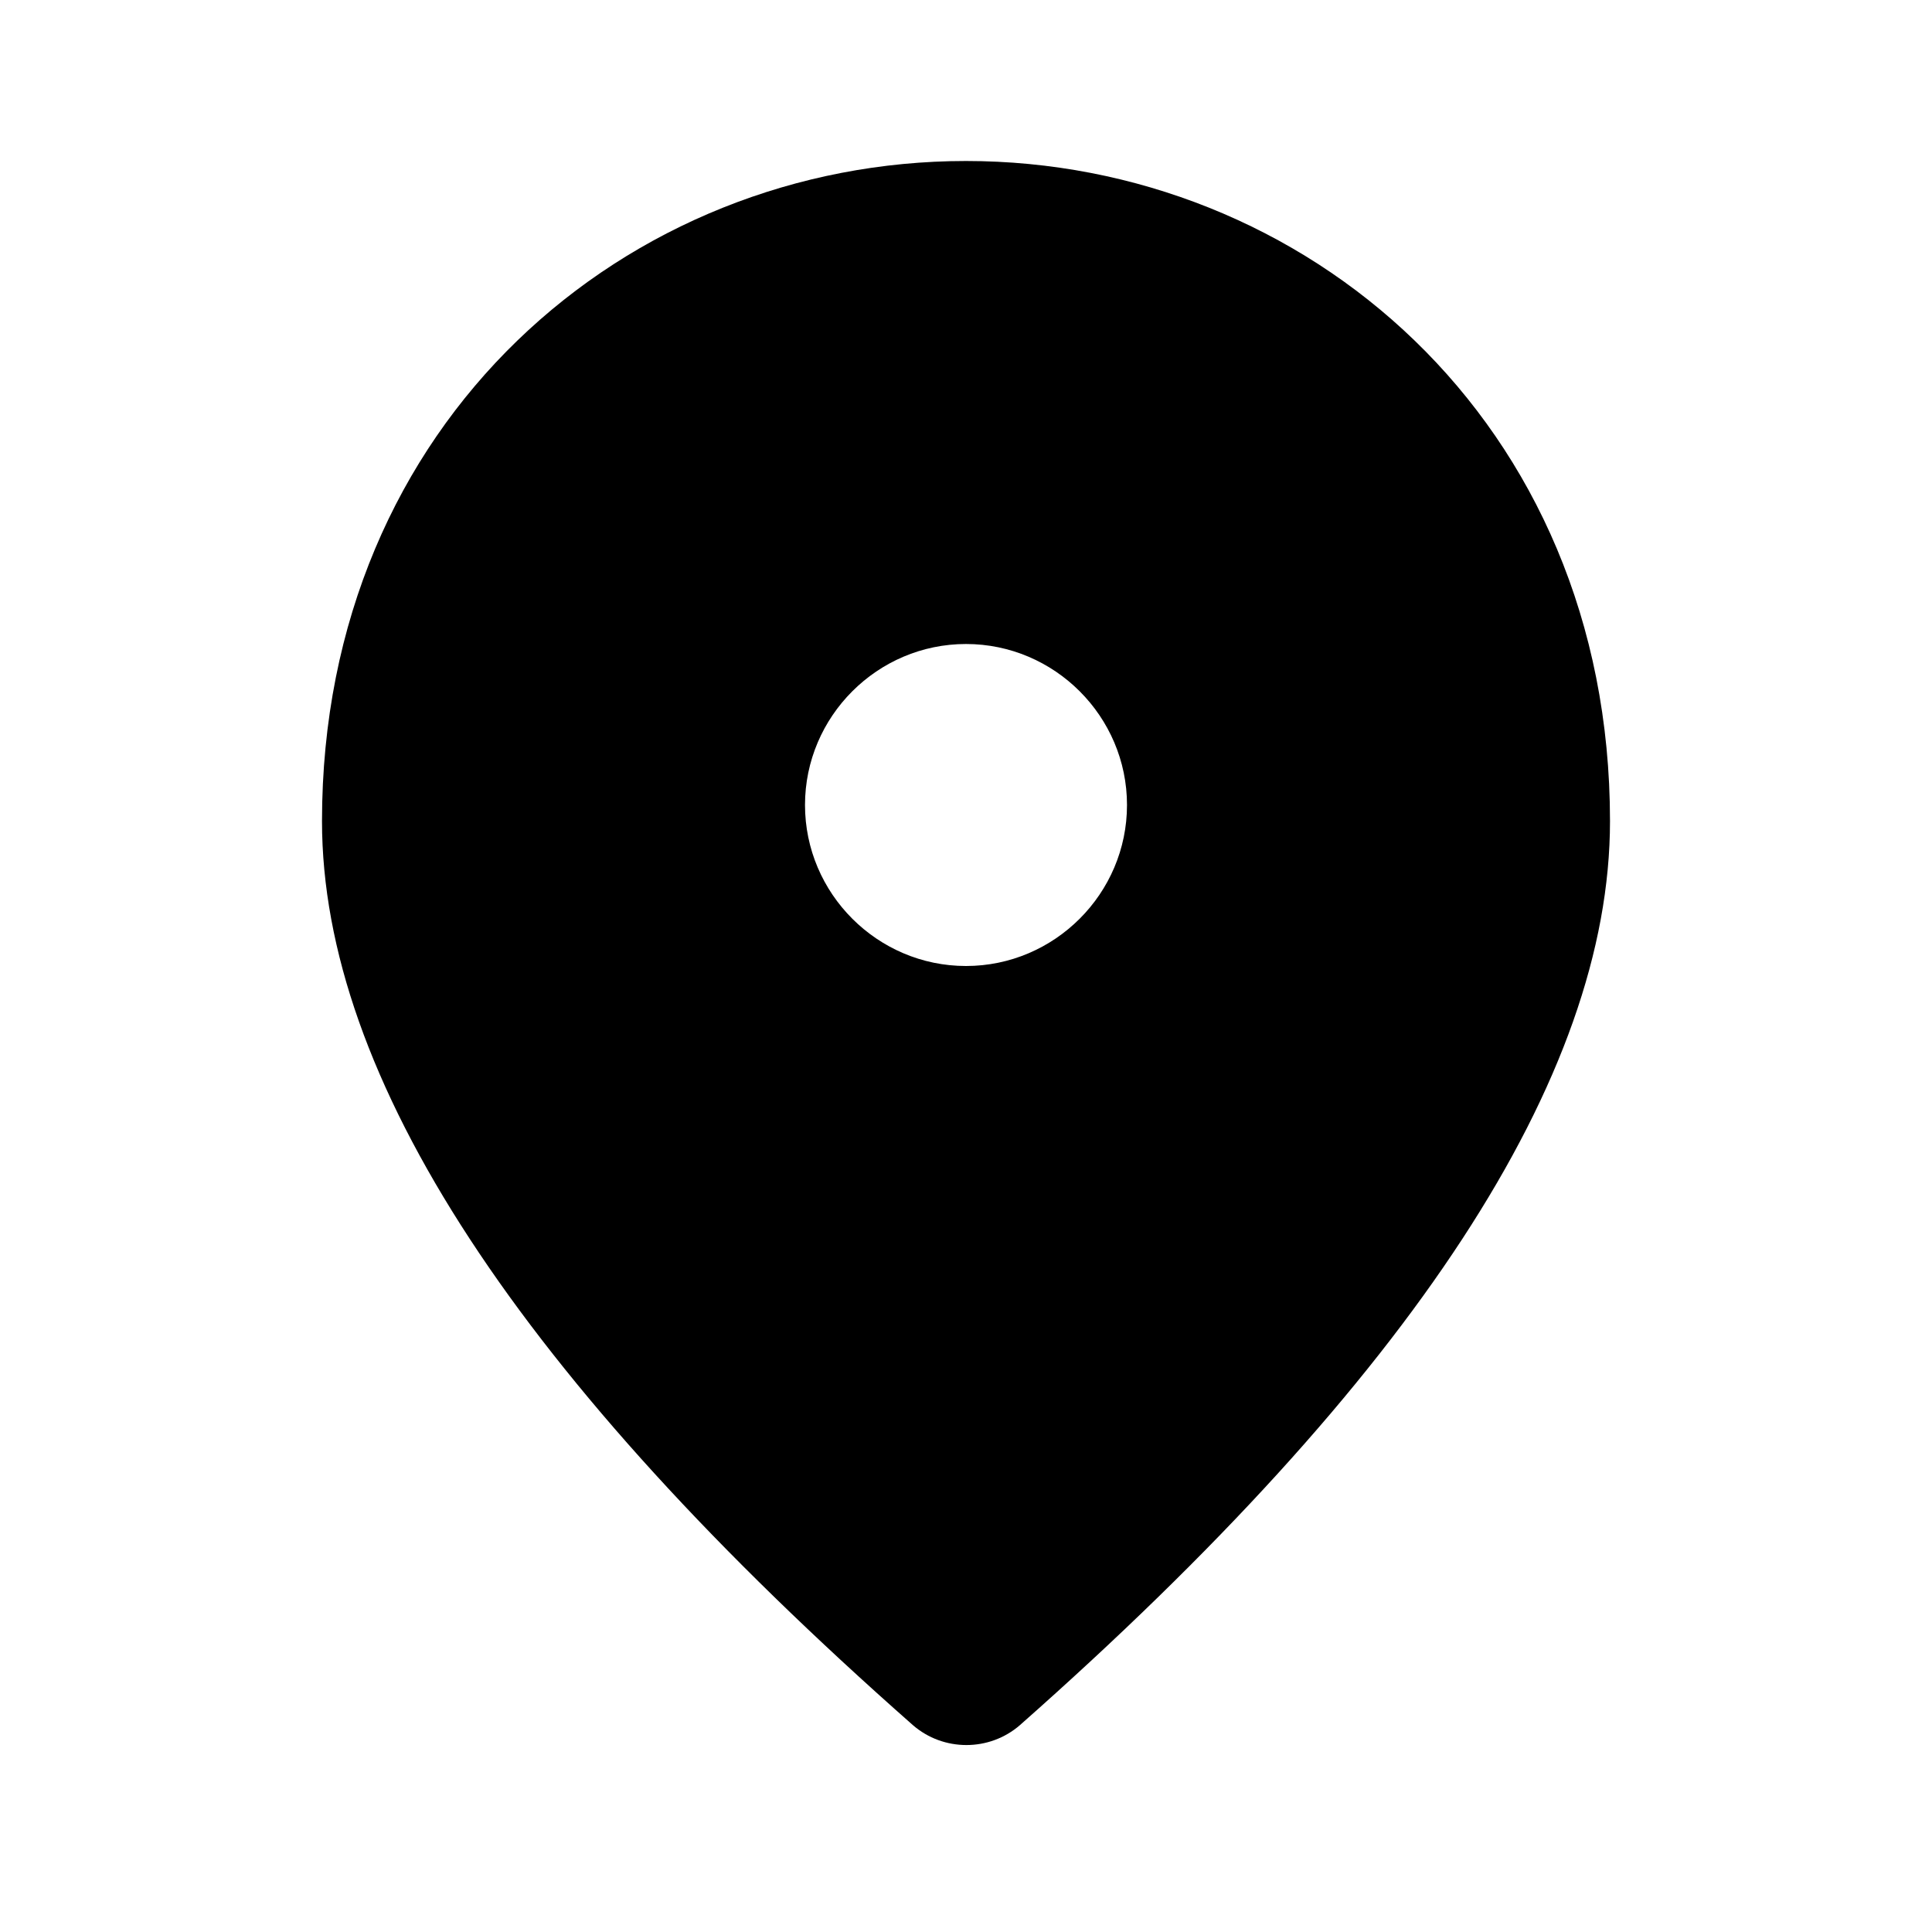
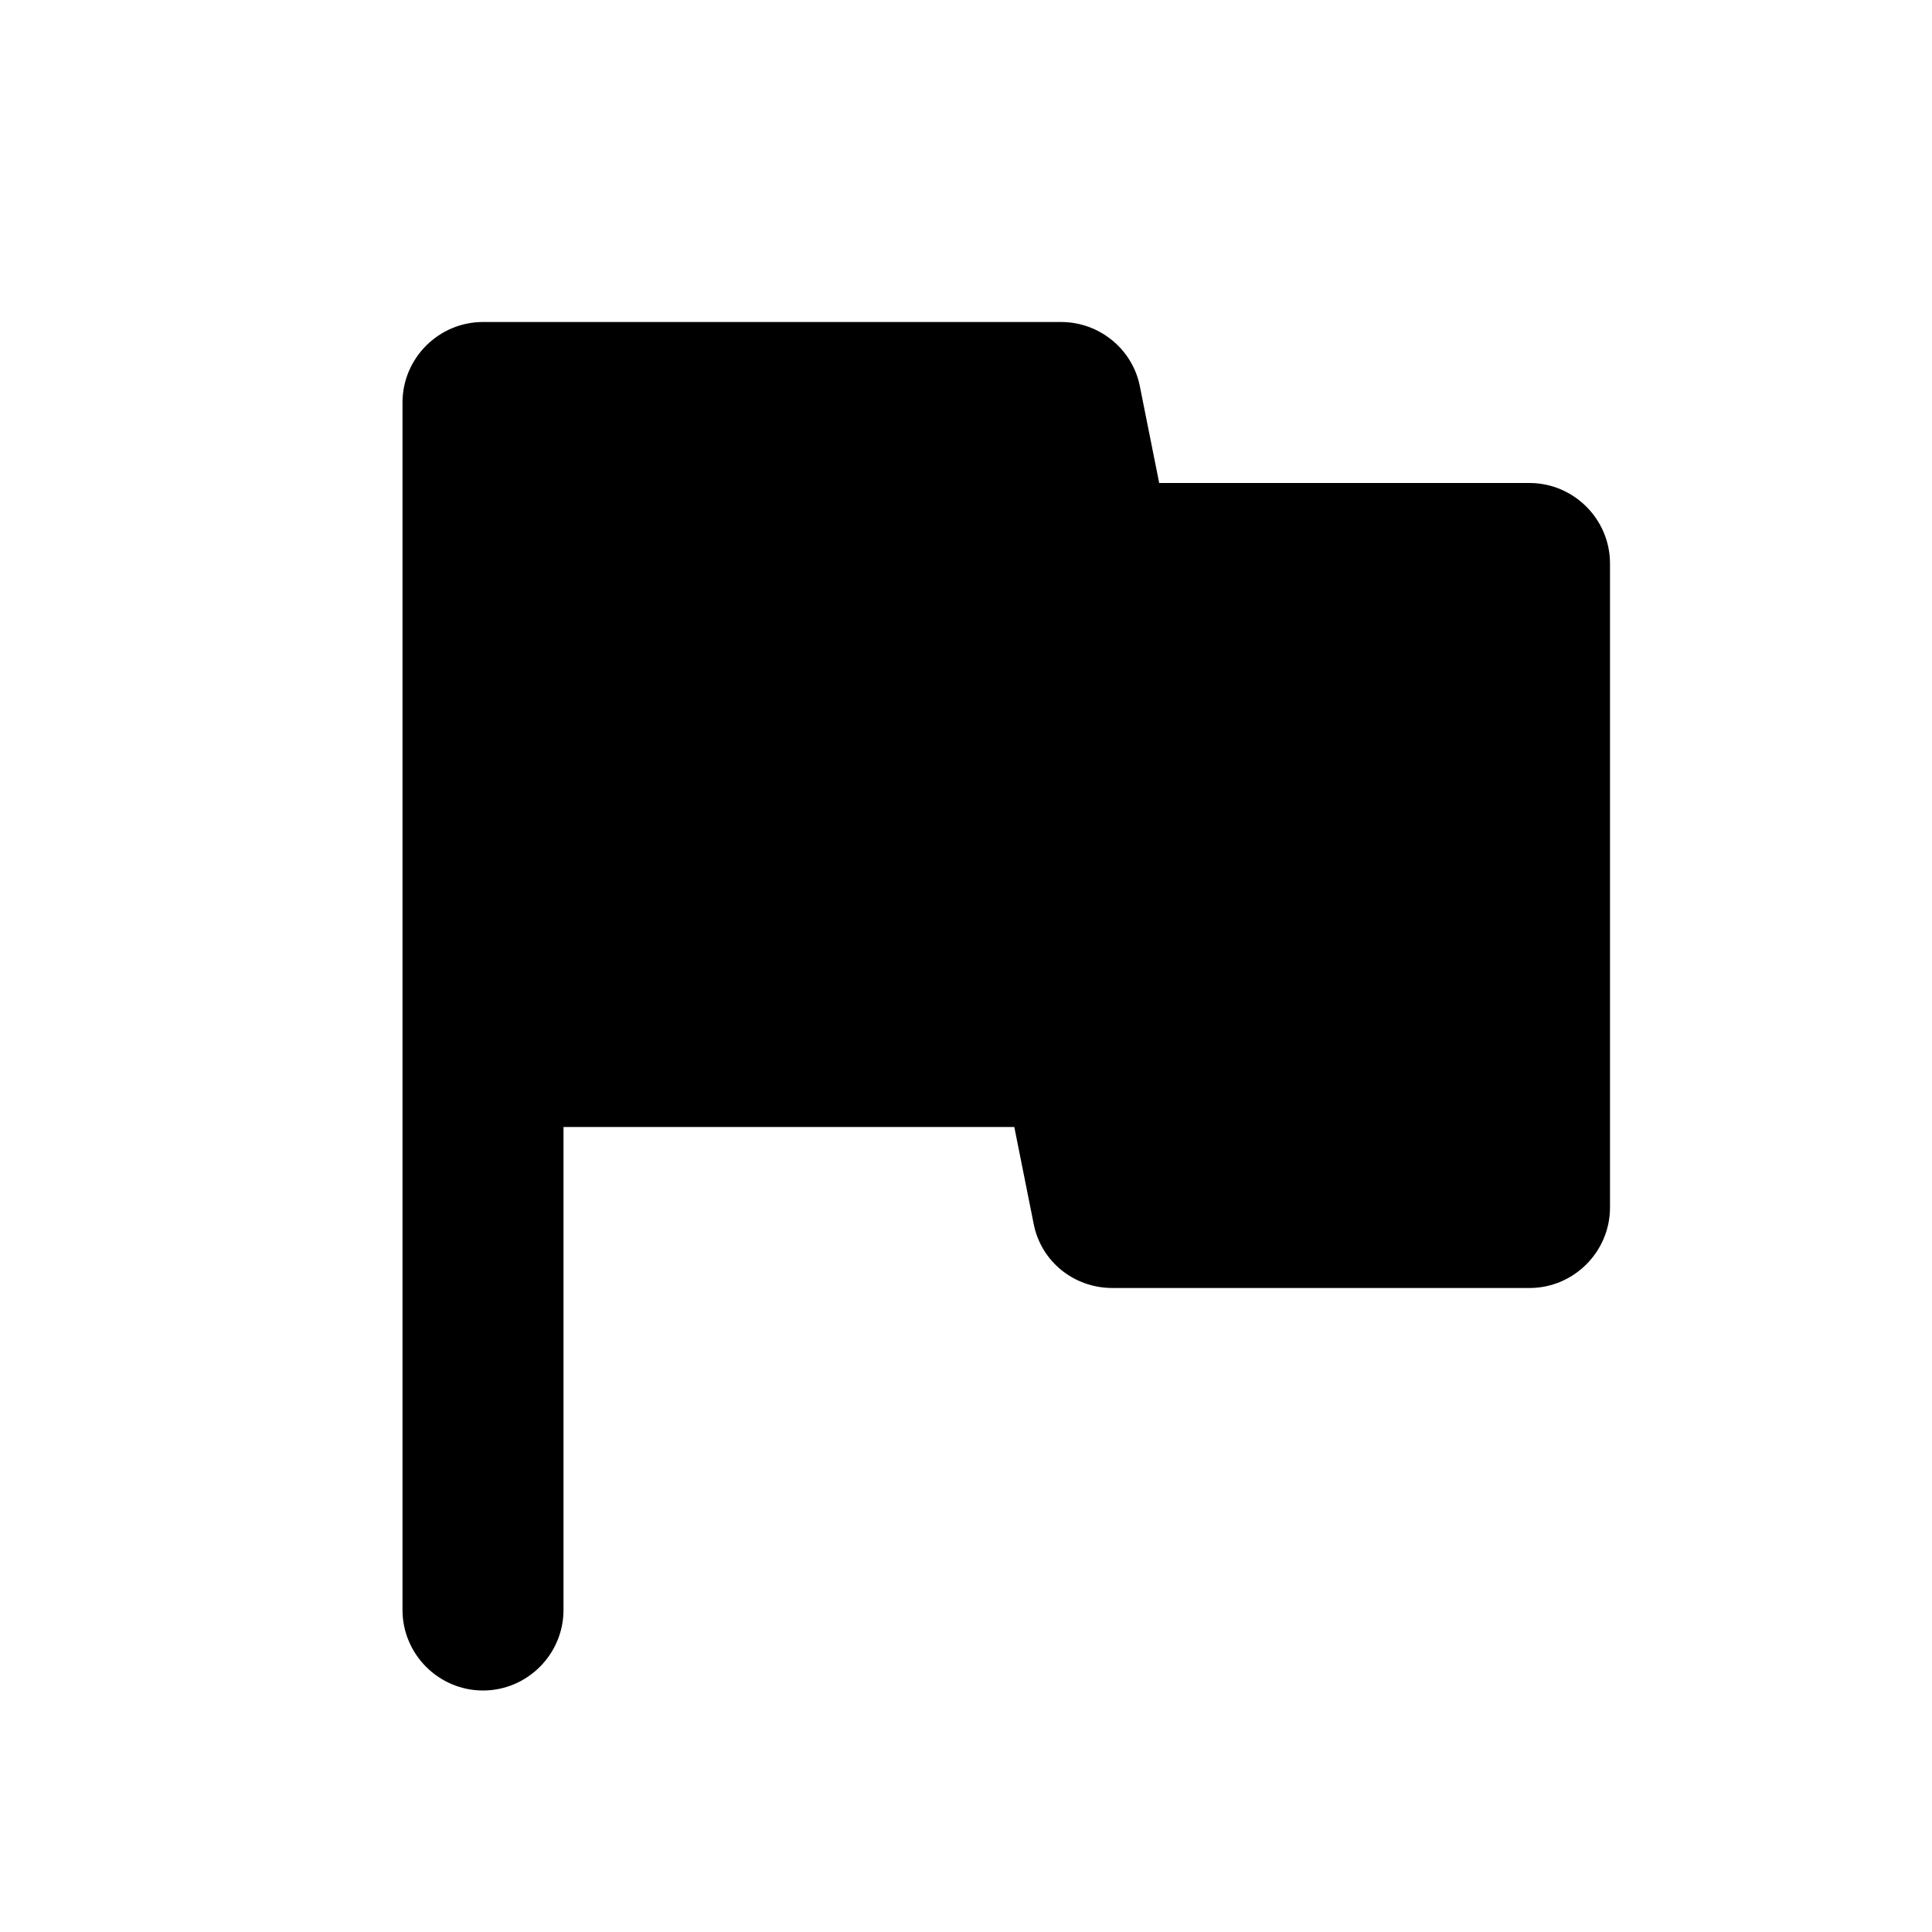
- <svg xmlns="http://www.w3.org/2000/svg" enable-background="new 0 0 24 24" height="24px" viewBox="0 0 24 24" width="24px" fill="#000000">
-   <g>
-     <rect fill="none" height="24" width="24" y="0" />
-   </g>
-   <g>
-     <path d="M12,2c-4.2,0-8,3.22-8,8.2c0,3.18,2.45,6.92,7.34,11.23c0.38,0.33,0.95,0.33,1.33,0 C17.55,17.12,20,13.38,20,10.2C20,5.22,16.2,2,12,2z M12,12c-1.1,0-2-0.9-2-2c0-1.1,0.9-2,2-2c1.1,0,2,0.9,2,2 C14,11.1,13.1,12,12,12z" enable-background="new" />
-   </g>
+ <svg xmlns="http://www.w3.org/2000/svg" height="24px" viewBox="0 0 24 24" width="24px" fill="#000000">
+   <path d="M0 0h24v24H0V0z" fill="none" />
+   <path d="M14.4 6l-.24-1.2c-.09-.46-.5-.8-.98-.8H6c-.55 0-1 .45-1 1v15c0 .55.45 1 1 1s1-.45 1-1v-6h5.6l.24 1.2c.09.47.5.8.98.8H19c.55 0 1-.45 1-1V7c0-.55-.45-1-1-1h-4.6z" />
</svg>
